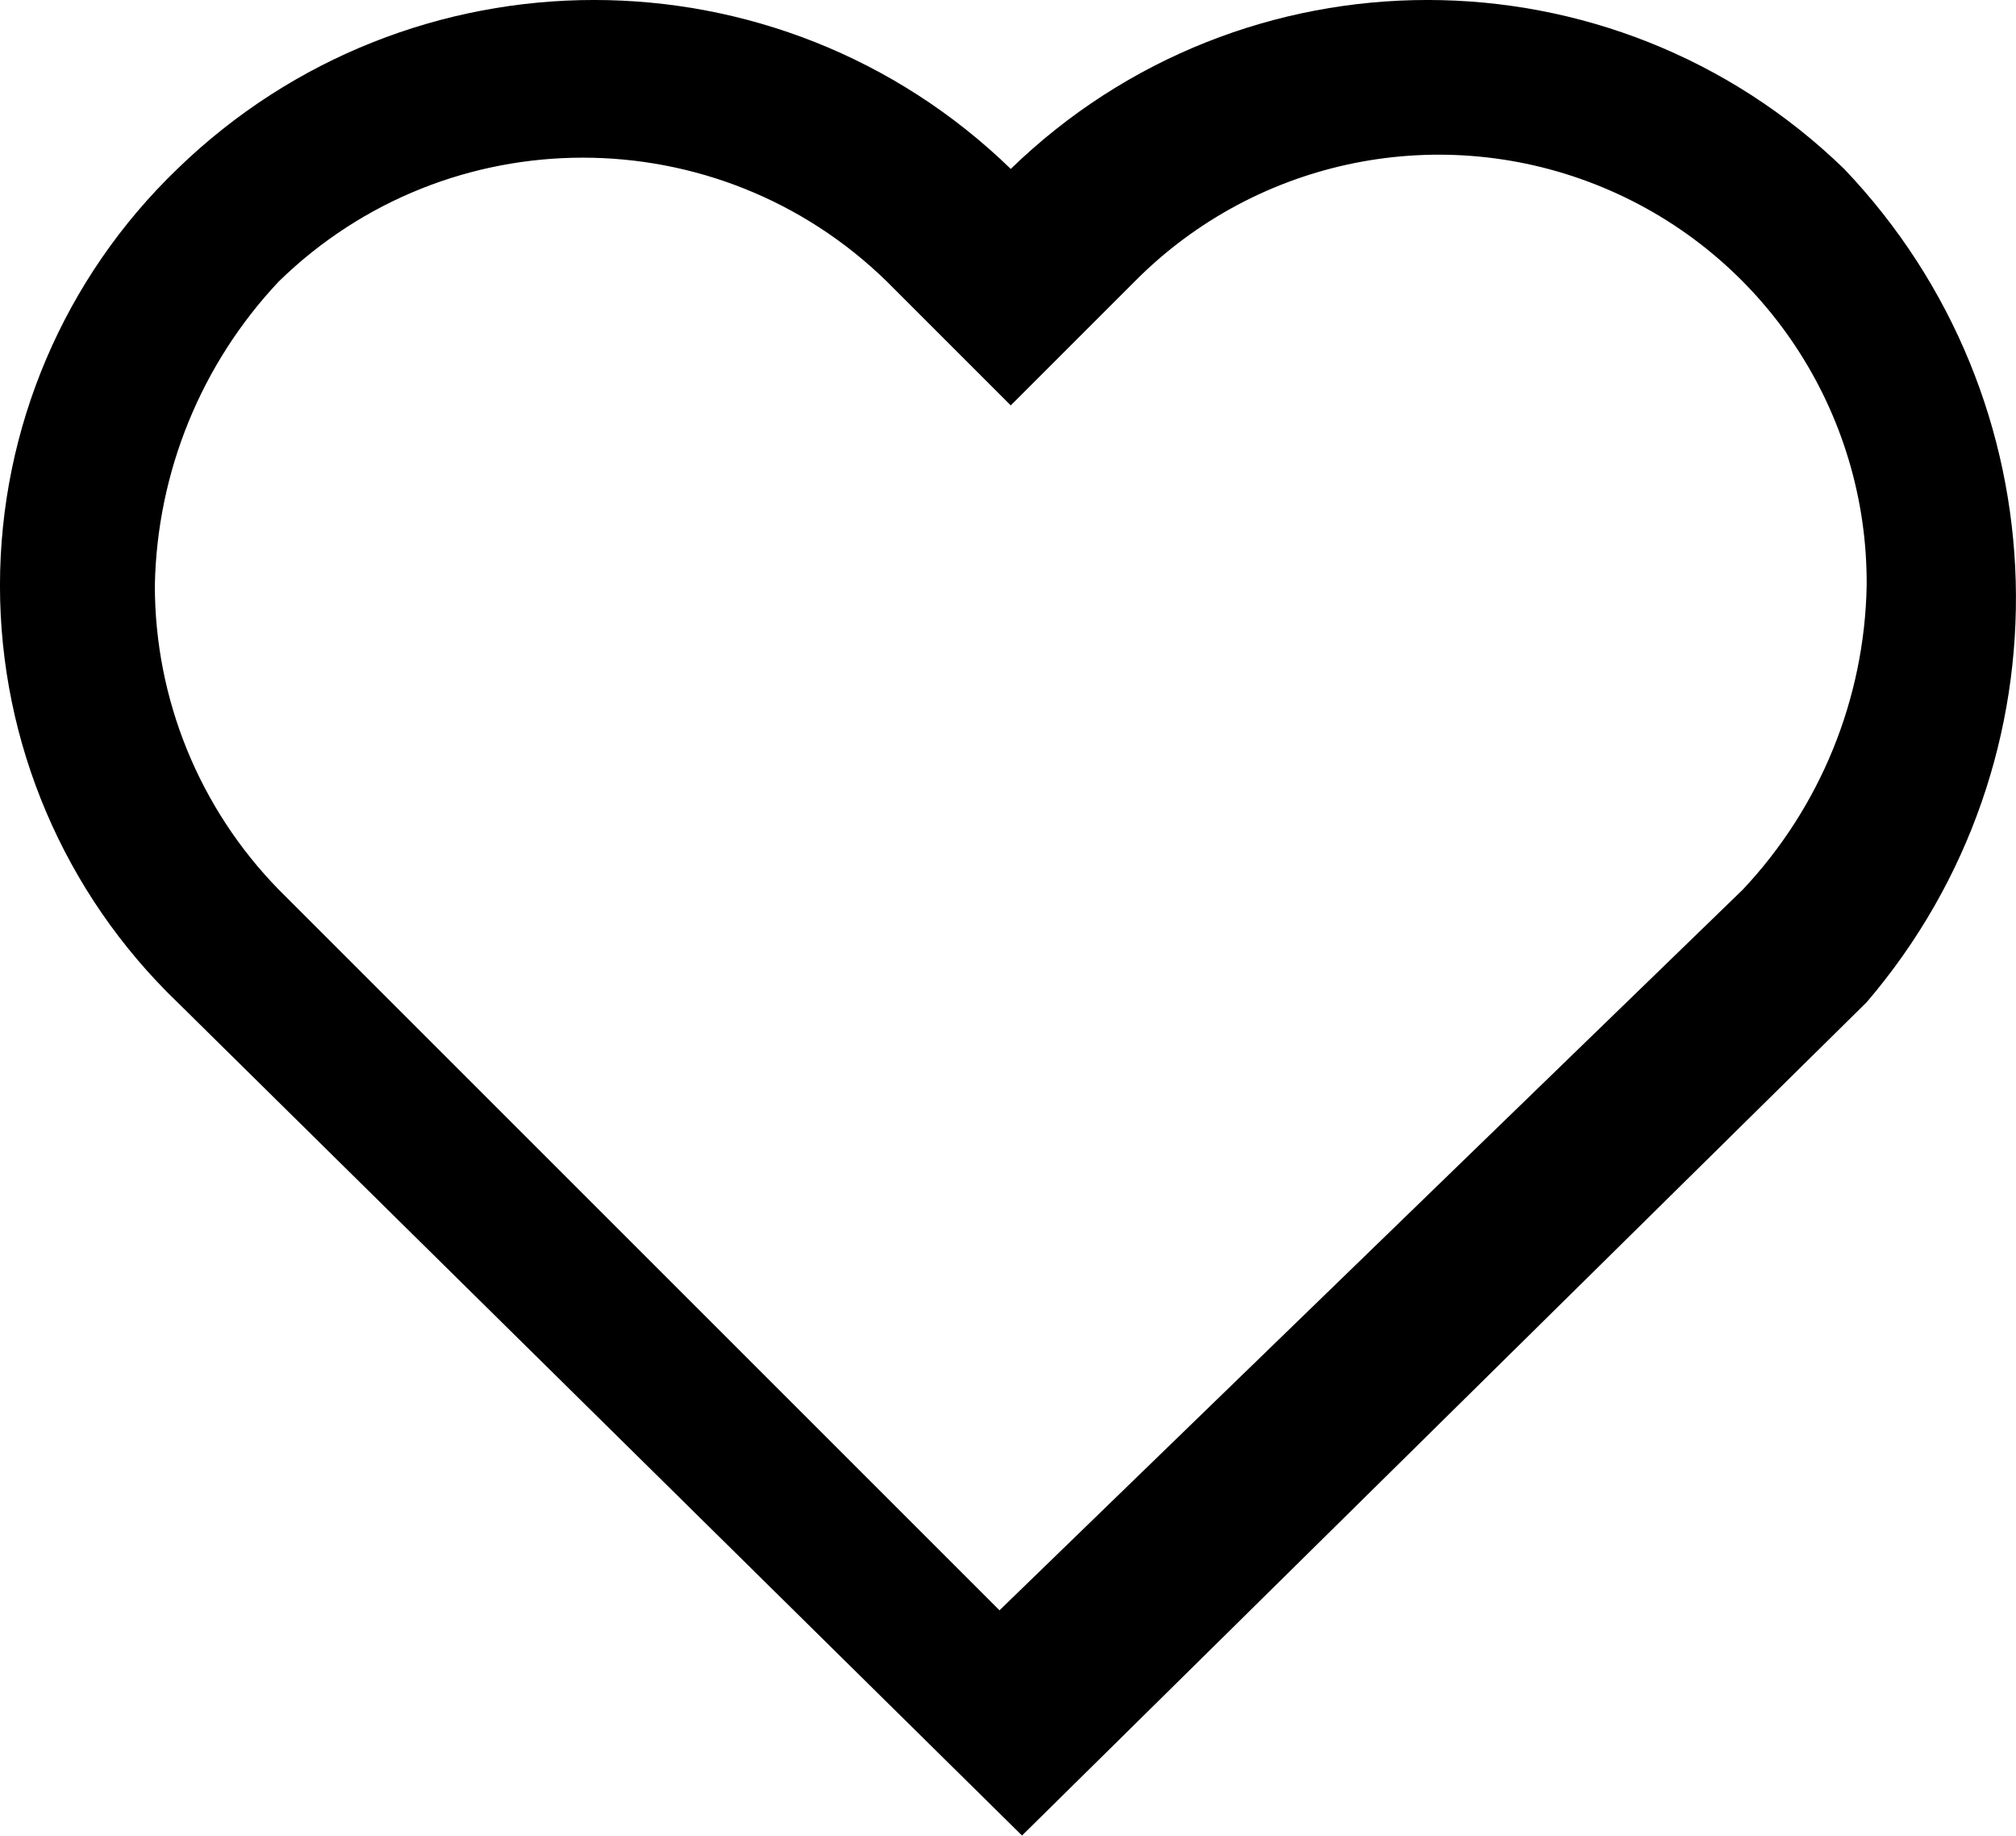
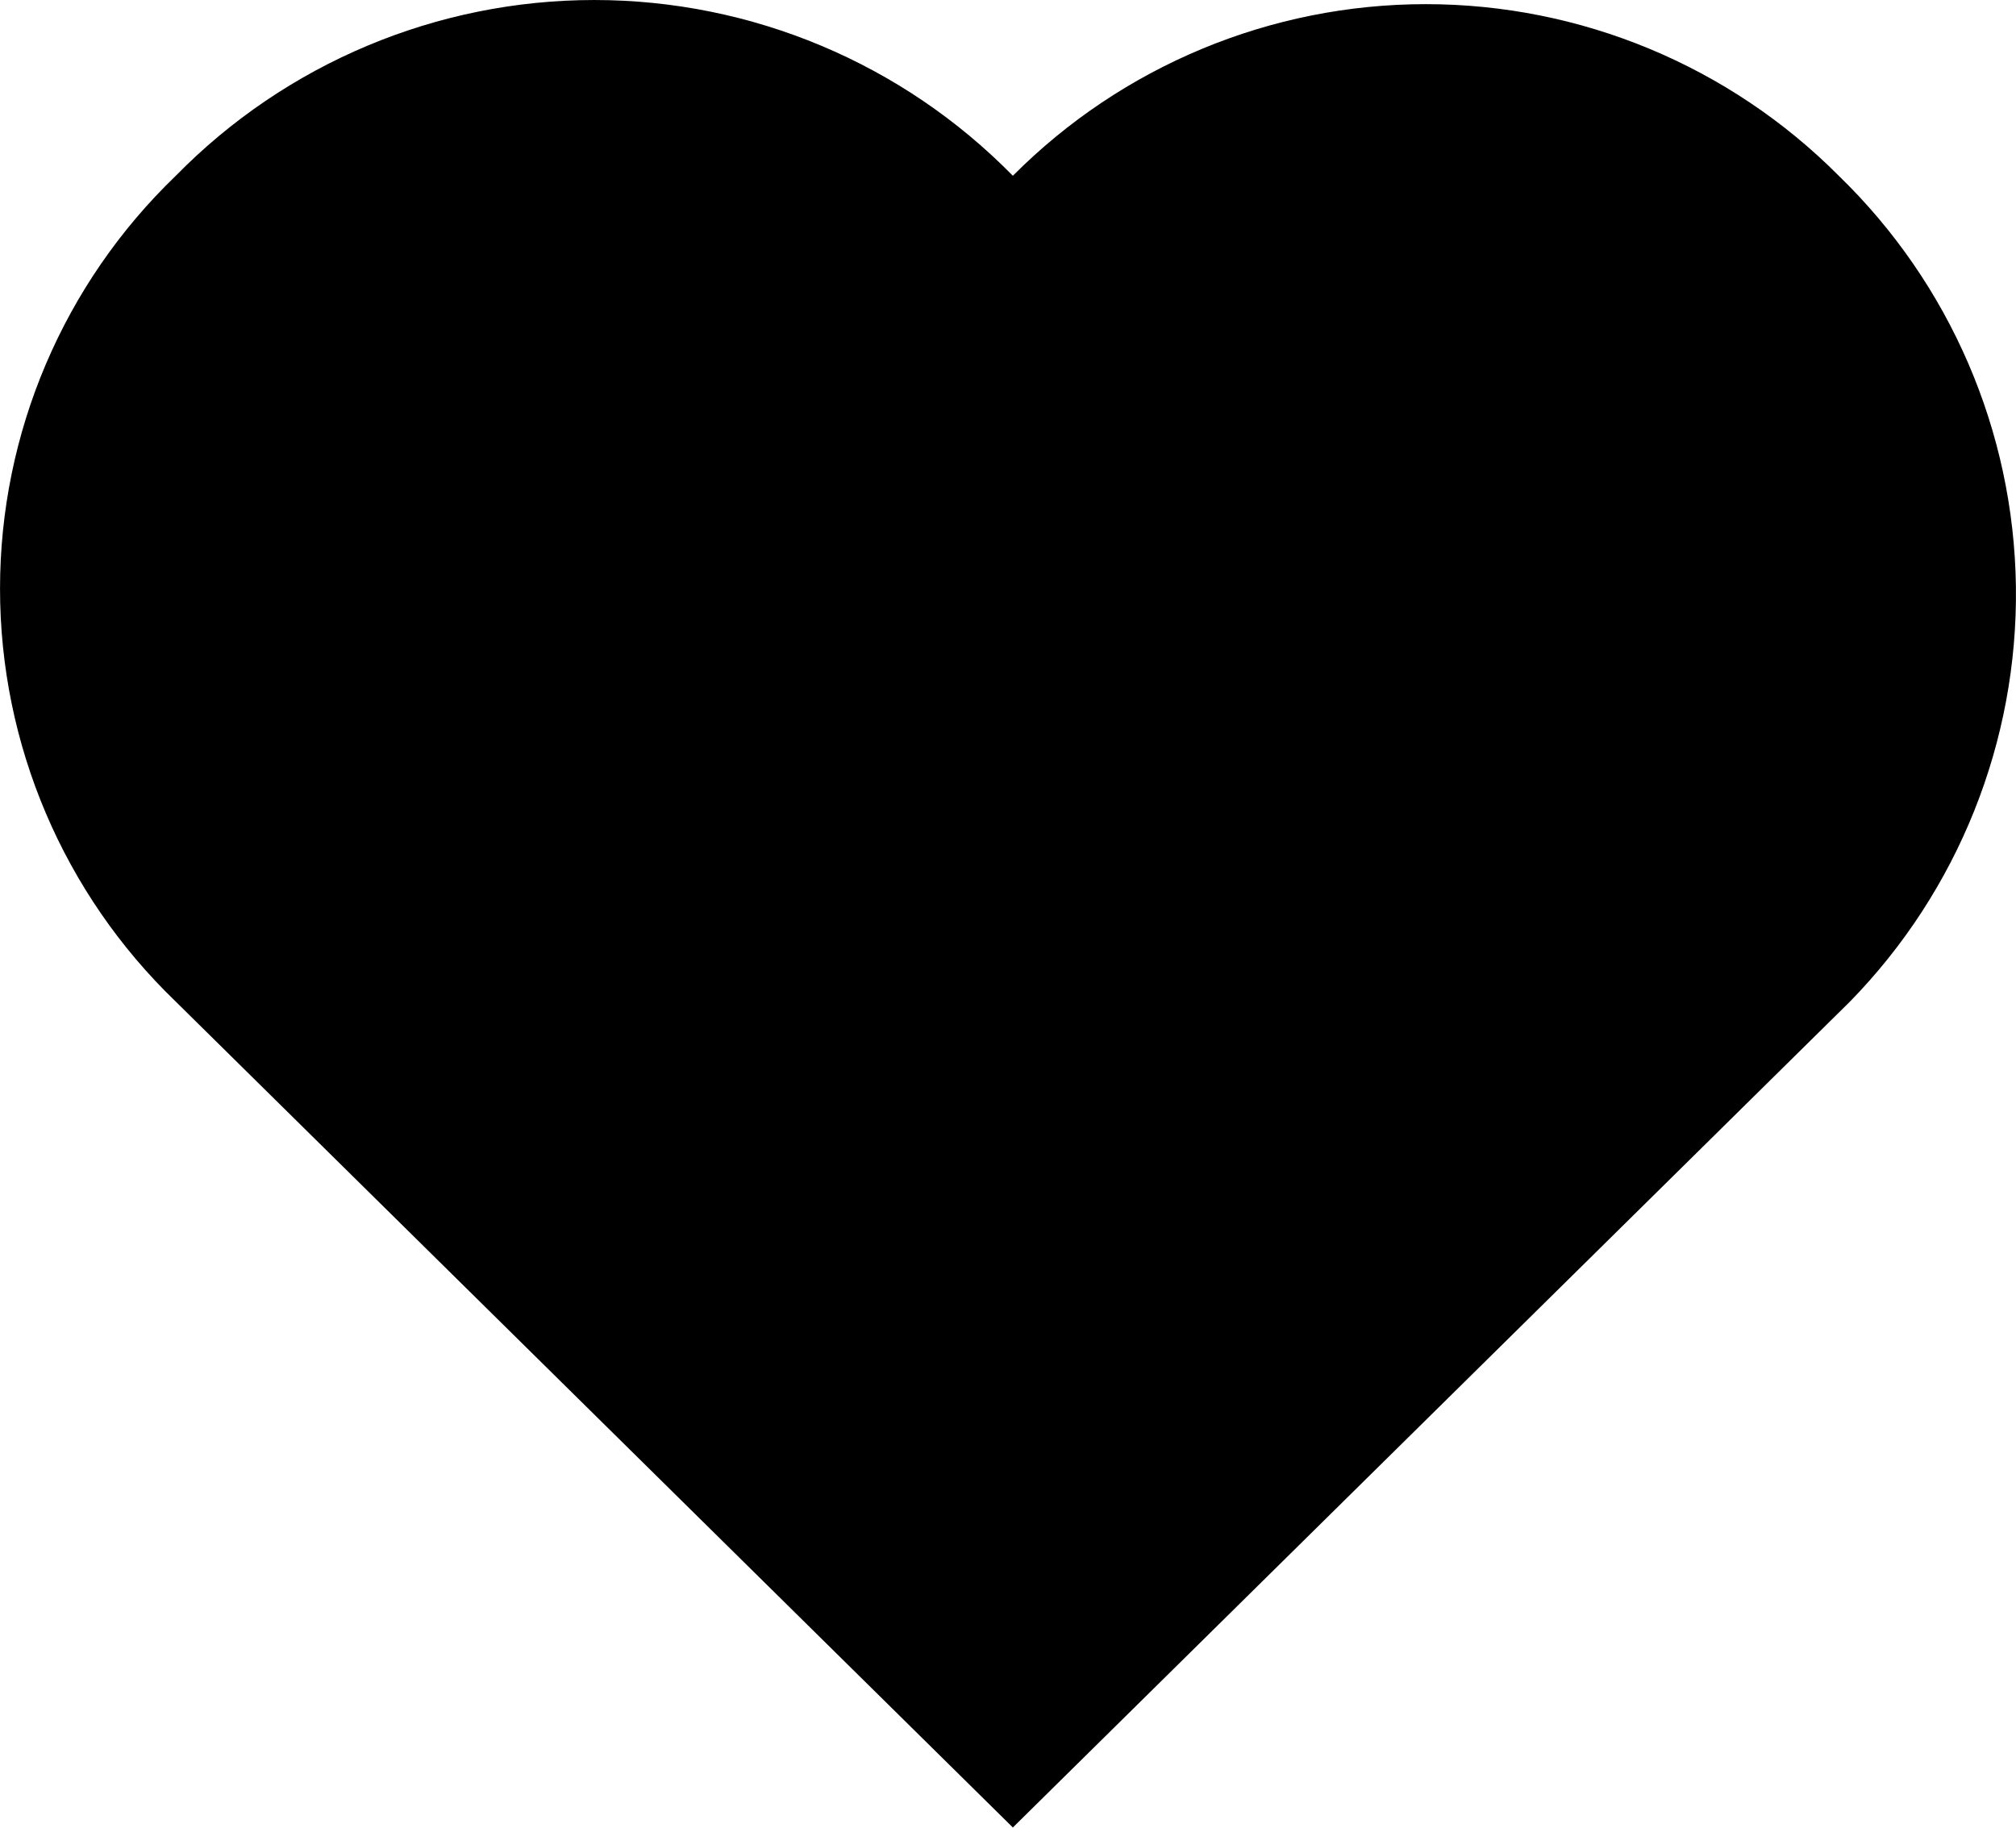
- <svg xmlns="http://www.w3.org/2000/svg" width="17.901" height="16.3" viewBox="0 0 17.901 16.3">
-   <path d="M425.5,66.5a5.313,5.313,0,0,0-7.4,0,5.313,5.313,0,0,0-7.4,0,5.133,5.133,0,0,0,0,7.4l7.5,7.4,7.5-7.4A5.522,5.522,0,0,0,425.5,66.5ZM418,79.3l-6.4-6.4a3.864,3.864,0,0,1-1.1-2.7,4.049,4.049,0,0,1,1.1-2.7,3.864,3.864,0,0,1,5.4,0l1.1,1.1,1.1-1.1a3.8,3.8,0,0,1,6.5,2.7,4.049,4.049,0,0,1-1.1,2.7Z" transform="translate(-409.125 -65)" />
+ <svg xmlns="http://www.w3.org/2000/svg" width="18.063" height="16.375" viewBox="0 0 18.063 16.375">
+   <path d="M391.4,66.5a5.22,5.22,0,0,0-7.4,0,5.252,5.252,0,0,0-7.5,0,5.134,5.134,0,0,0,0,7.4h0l7.5,7.4,7.5-7.4A5.222,5.222,0,0,0,391.4,66.5Z" transform="translate(-374.925 -64.925)" />
</svg>
